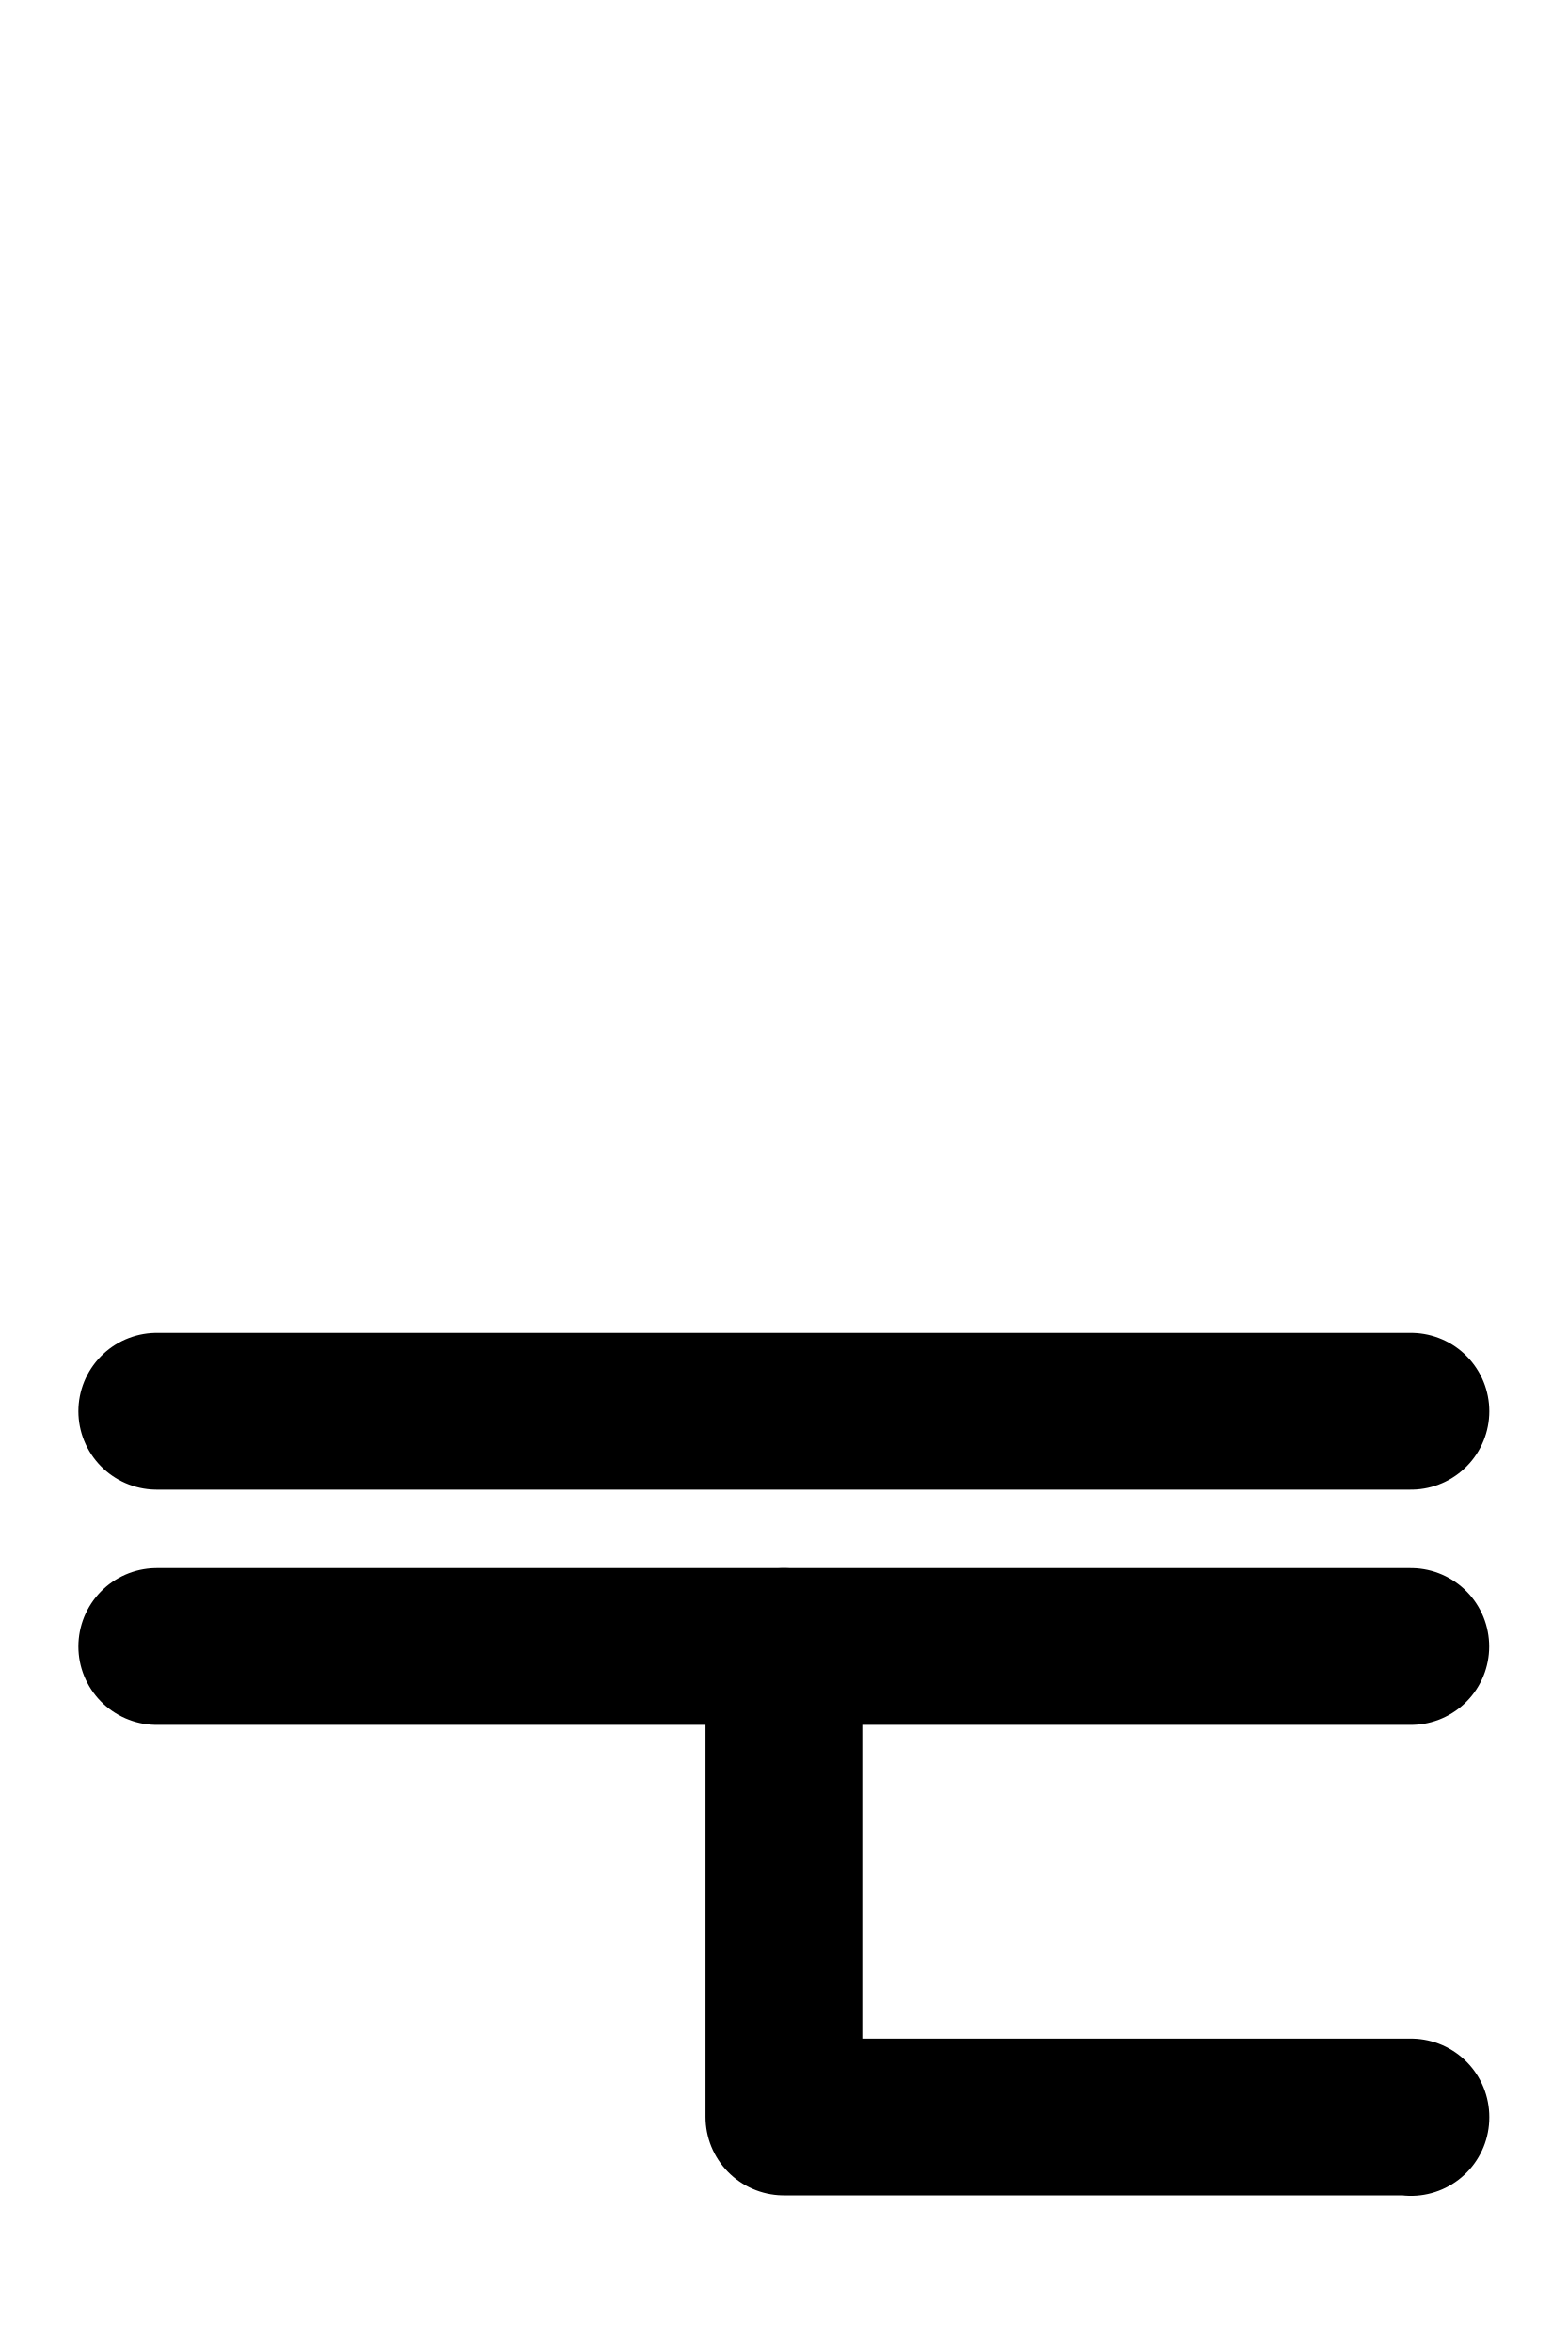
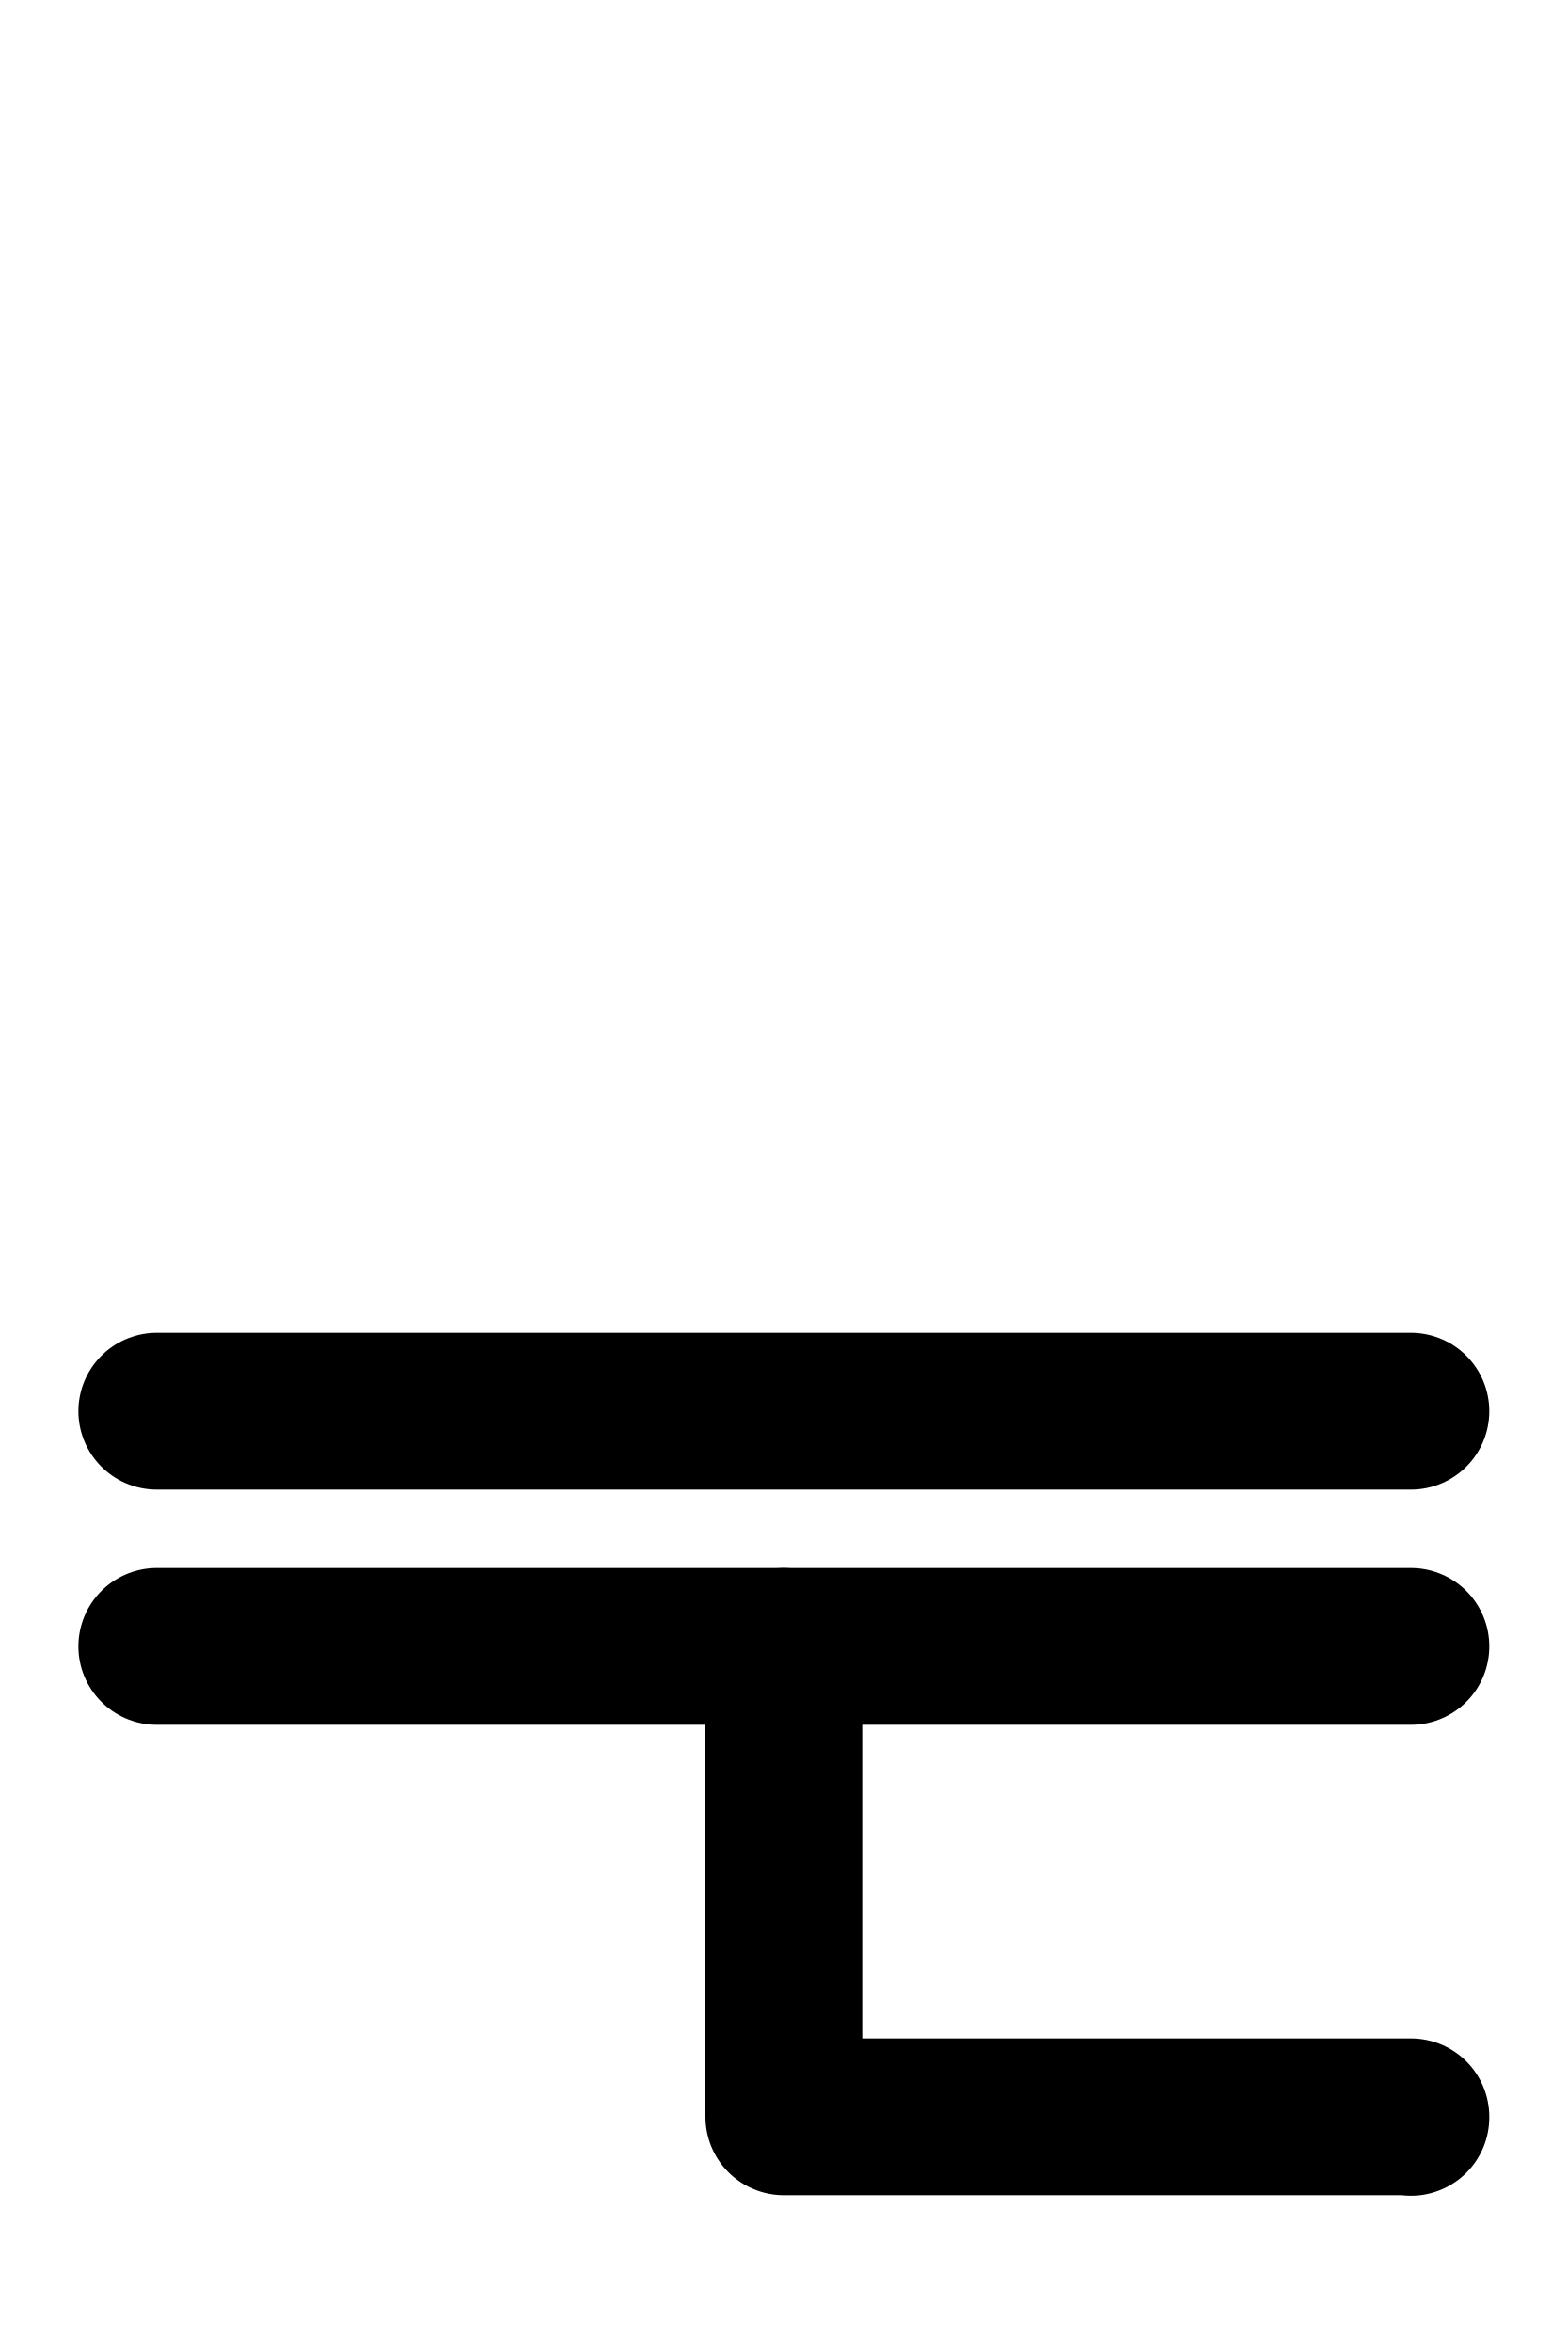
- <svg xmlns="http://www.w3.org/2000/svg" xmlns:xlink="http://www.w3.org/1999/xlink" width="40" height="60" viewBox="0 0 12.871 19.306" version="1.1" id="svg5">
+ <svg xmlns="http://www.w3.org/2000/svg" xmlns:xlink="http://www.w3.org/1999/xlink" width="40" height="60" viewBox="0 0 40 60" version="1.1" id="svg5">
  <defs id="defs2">
-     <color-profile name="Blue" xlink:href="file:///usr/share/color/icc/colord/Bluish.icc" id="color-profile17165" />
+     <color-profile name="Blue" xlink:href="file:///usr/share/color/icc/colord/Bluish.icc" id="color-profile8815" />
  </defs>
  <g id="layer2">
    <path style="fill:#000000;stroke-width:0.322" d="M 0.04,9.693 12.833,9.654 v 0" id="path148" />
  </g>
  <g id="layer3" />
  <g id="layer4" />
  <g id="layer5" />
  <g id="layer1">
-     <path style="fill:none;stroke:#000000;stroke-width:1.287;stroke-linecap:round;stroke-linejoin:round;stroke-dasharray:none;stroke-opacity:1" d="m 1.287,13.515 h 5.148 5.148" id="path10571" />
-     <path style="fill:none;stroke:#000000;stroke-width:1.287;stroke-linecap:round;stroke-linejoin:round;stroke-dasharray:none;stroke-opacity:1" d="m 6.436,13.515 v 1.931 0 1.931 h 5.148 v 0.004 0" id="path12087" />
-     <path style="fill:none;stroke:#000000;stroke-width:1.287;stroke-linecap:round;stroke-linejoin:round;stroke-dasharray:none;stroke-opacity:1" d="m 1.287,11.584 h 10.297 v 0" id="path12865" />
+     <path style="fill:none;stroke:#000000;stroke-width:4;stroke-linecap:round;stroke-linejoin:round;stroke-dasharray:none;stroke-opacity:1" d="M 4,42 H 20 36" id="path10571" />
+     <path style="fill:none;stroke:#000000;stroke-width:4;stroke-linecap:round;stroke-linejoin:round;stroke-dasharray:none;stroke-opacity:1" d="m 20,42 v 6 0 6 h 16 v 0.014 0" id="path12087" />
+     <path style="fill:none;stroke:#000000;stroke-width:4;stroke-linecap:round;stroke-linejoin:round;stroke-dasharray:none;stroke-opacity:1" d="m 4,36 h 32 v 0" id="path12865" />
  </g>
</svg>
